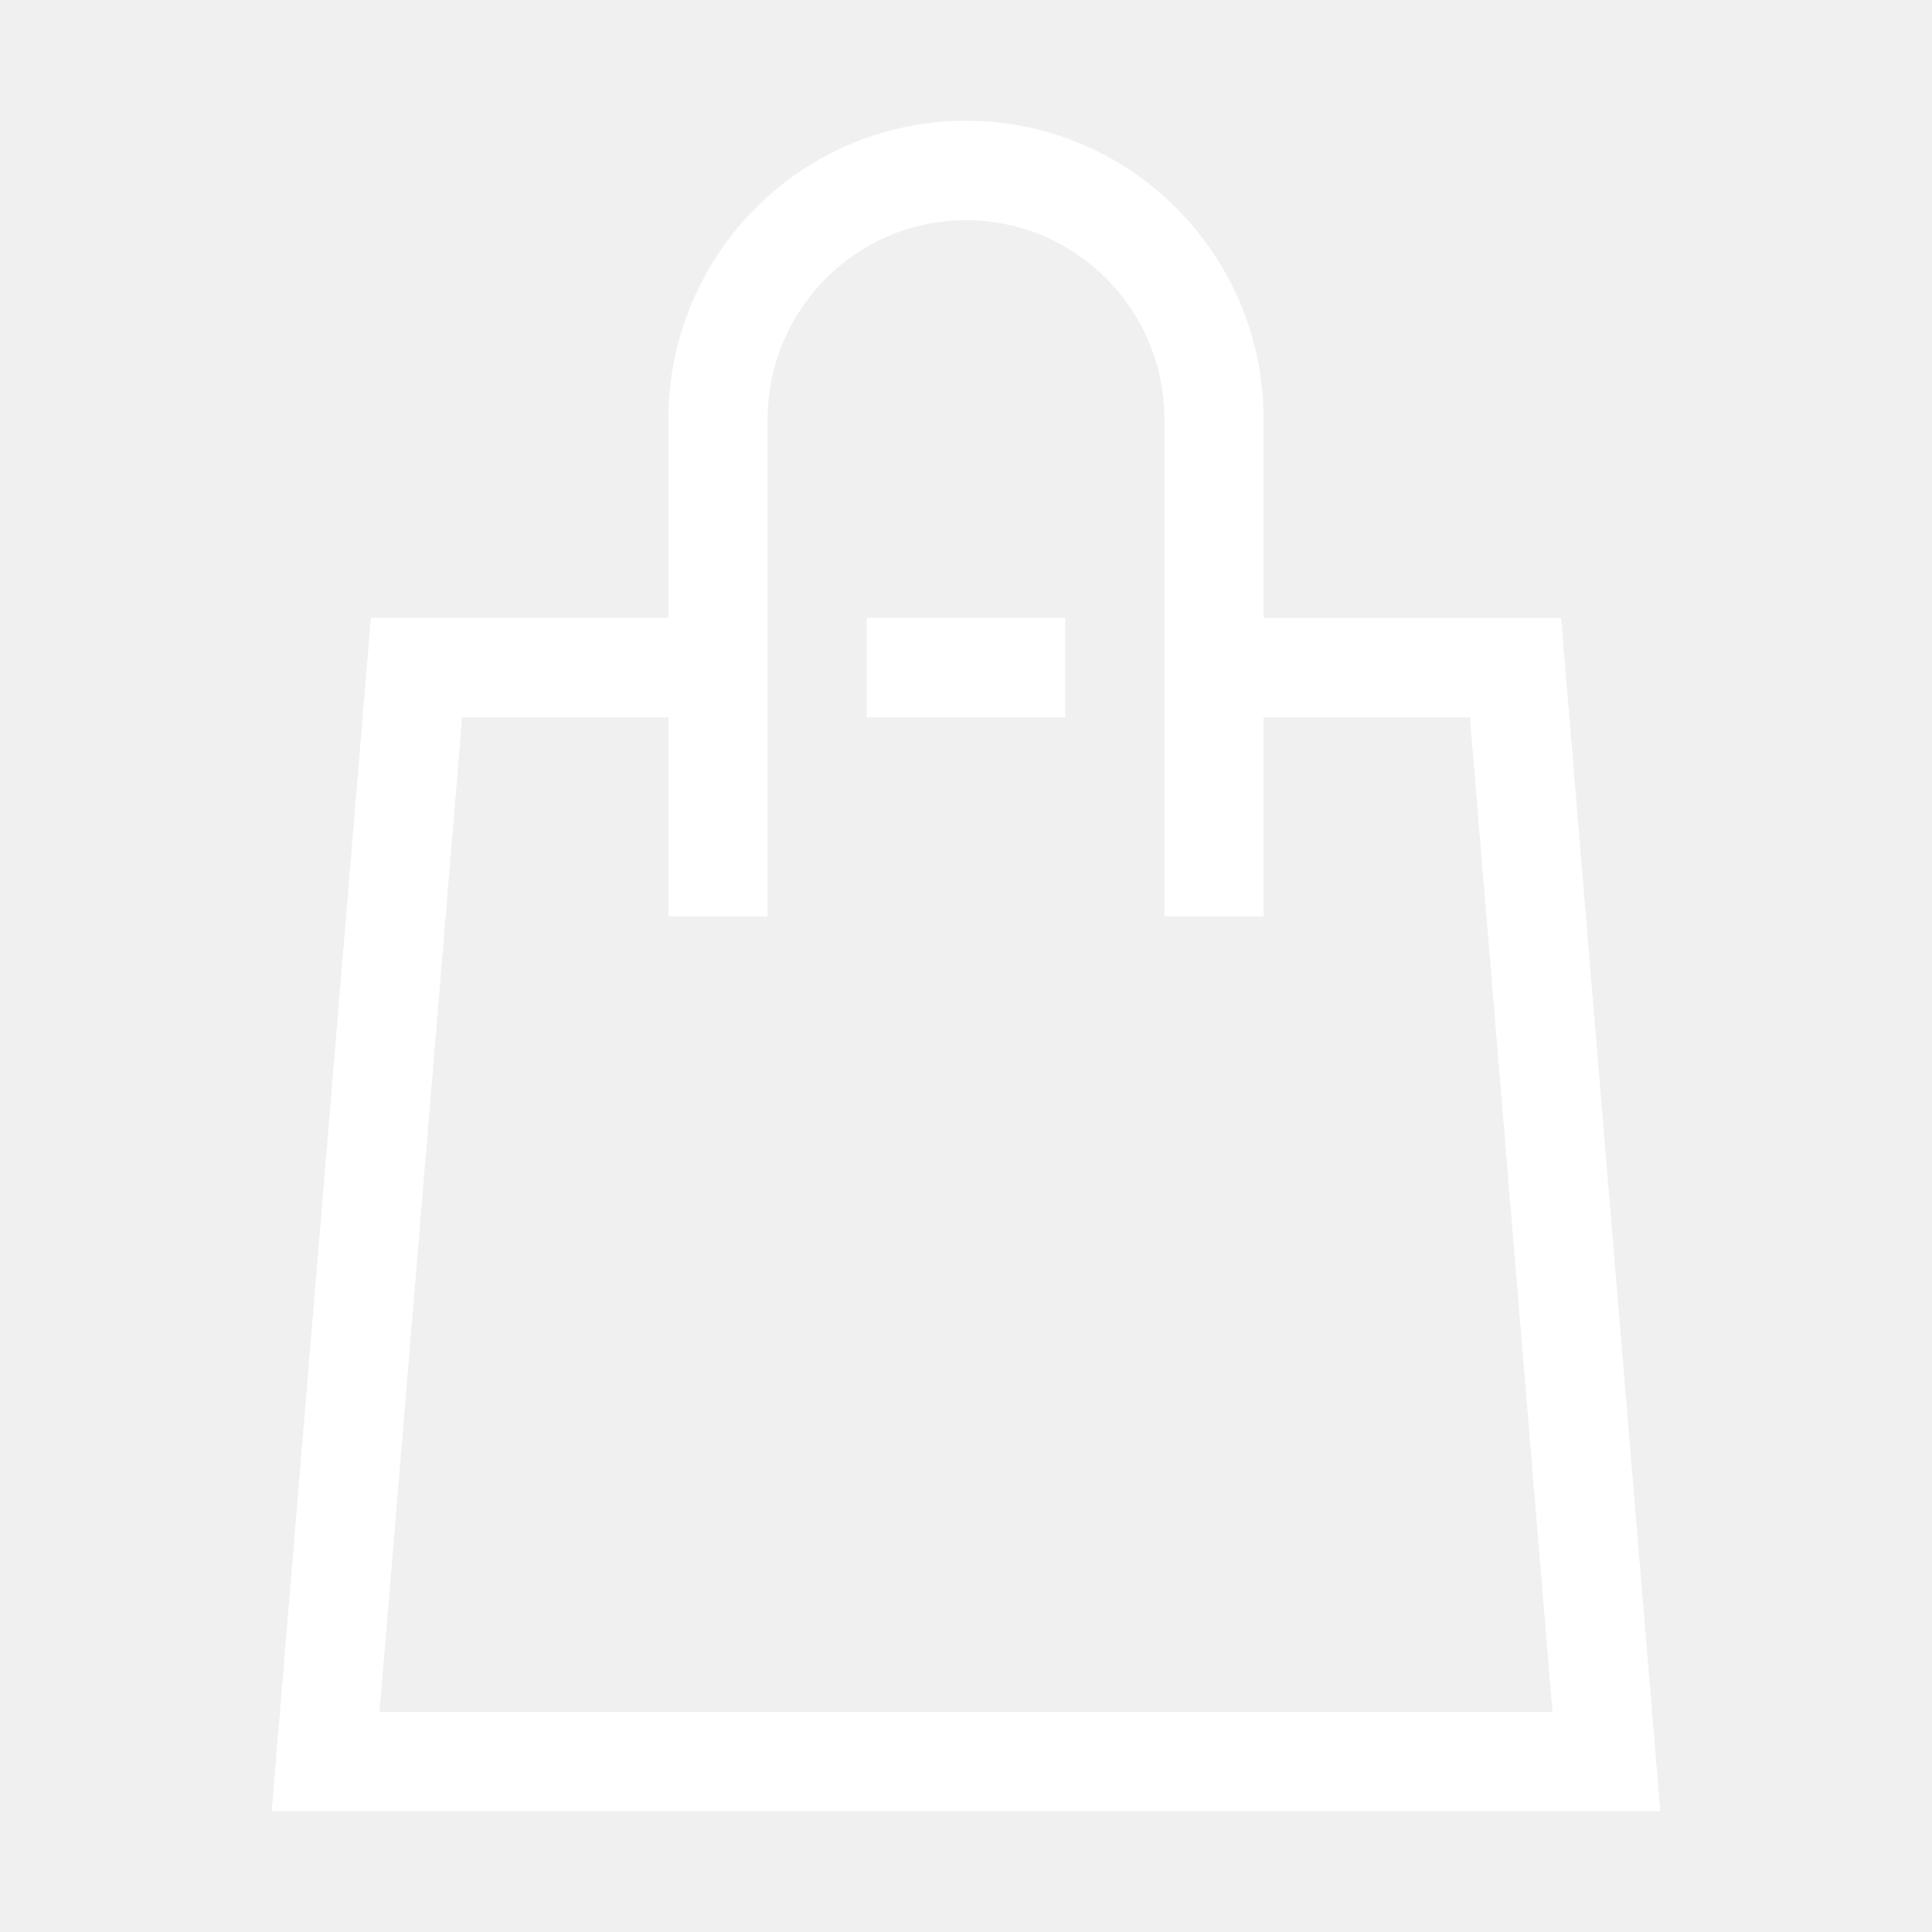
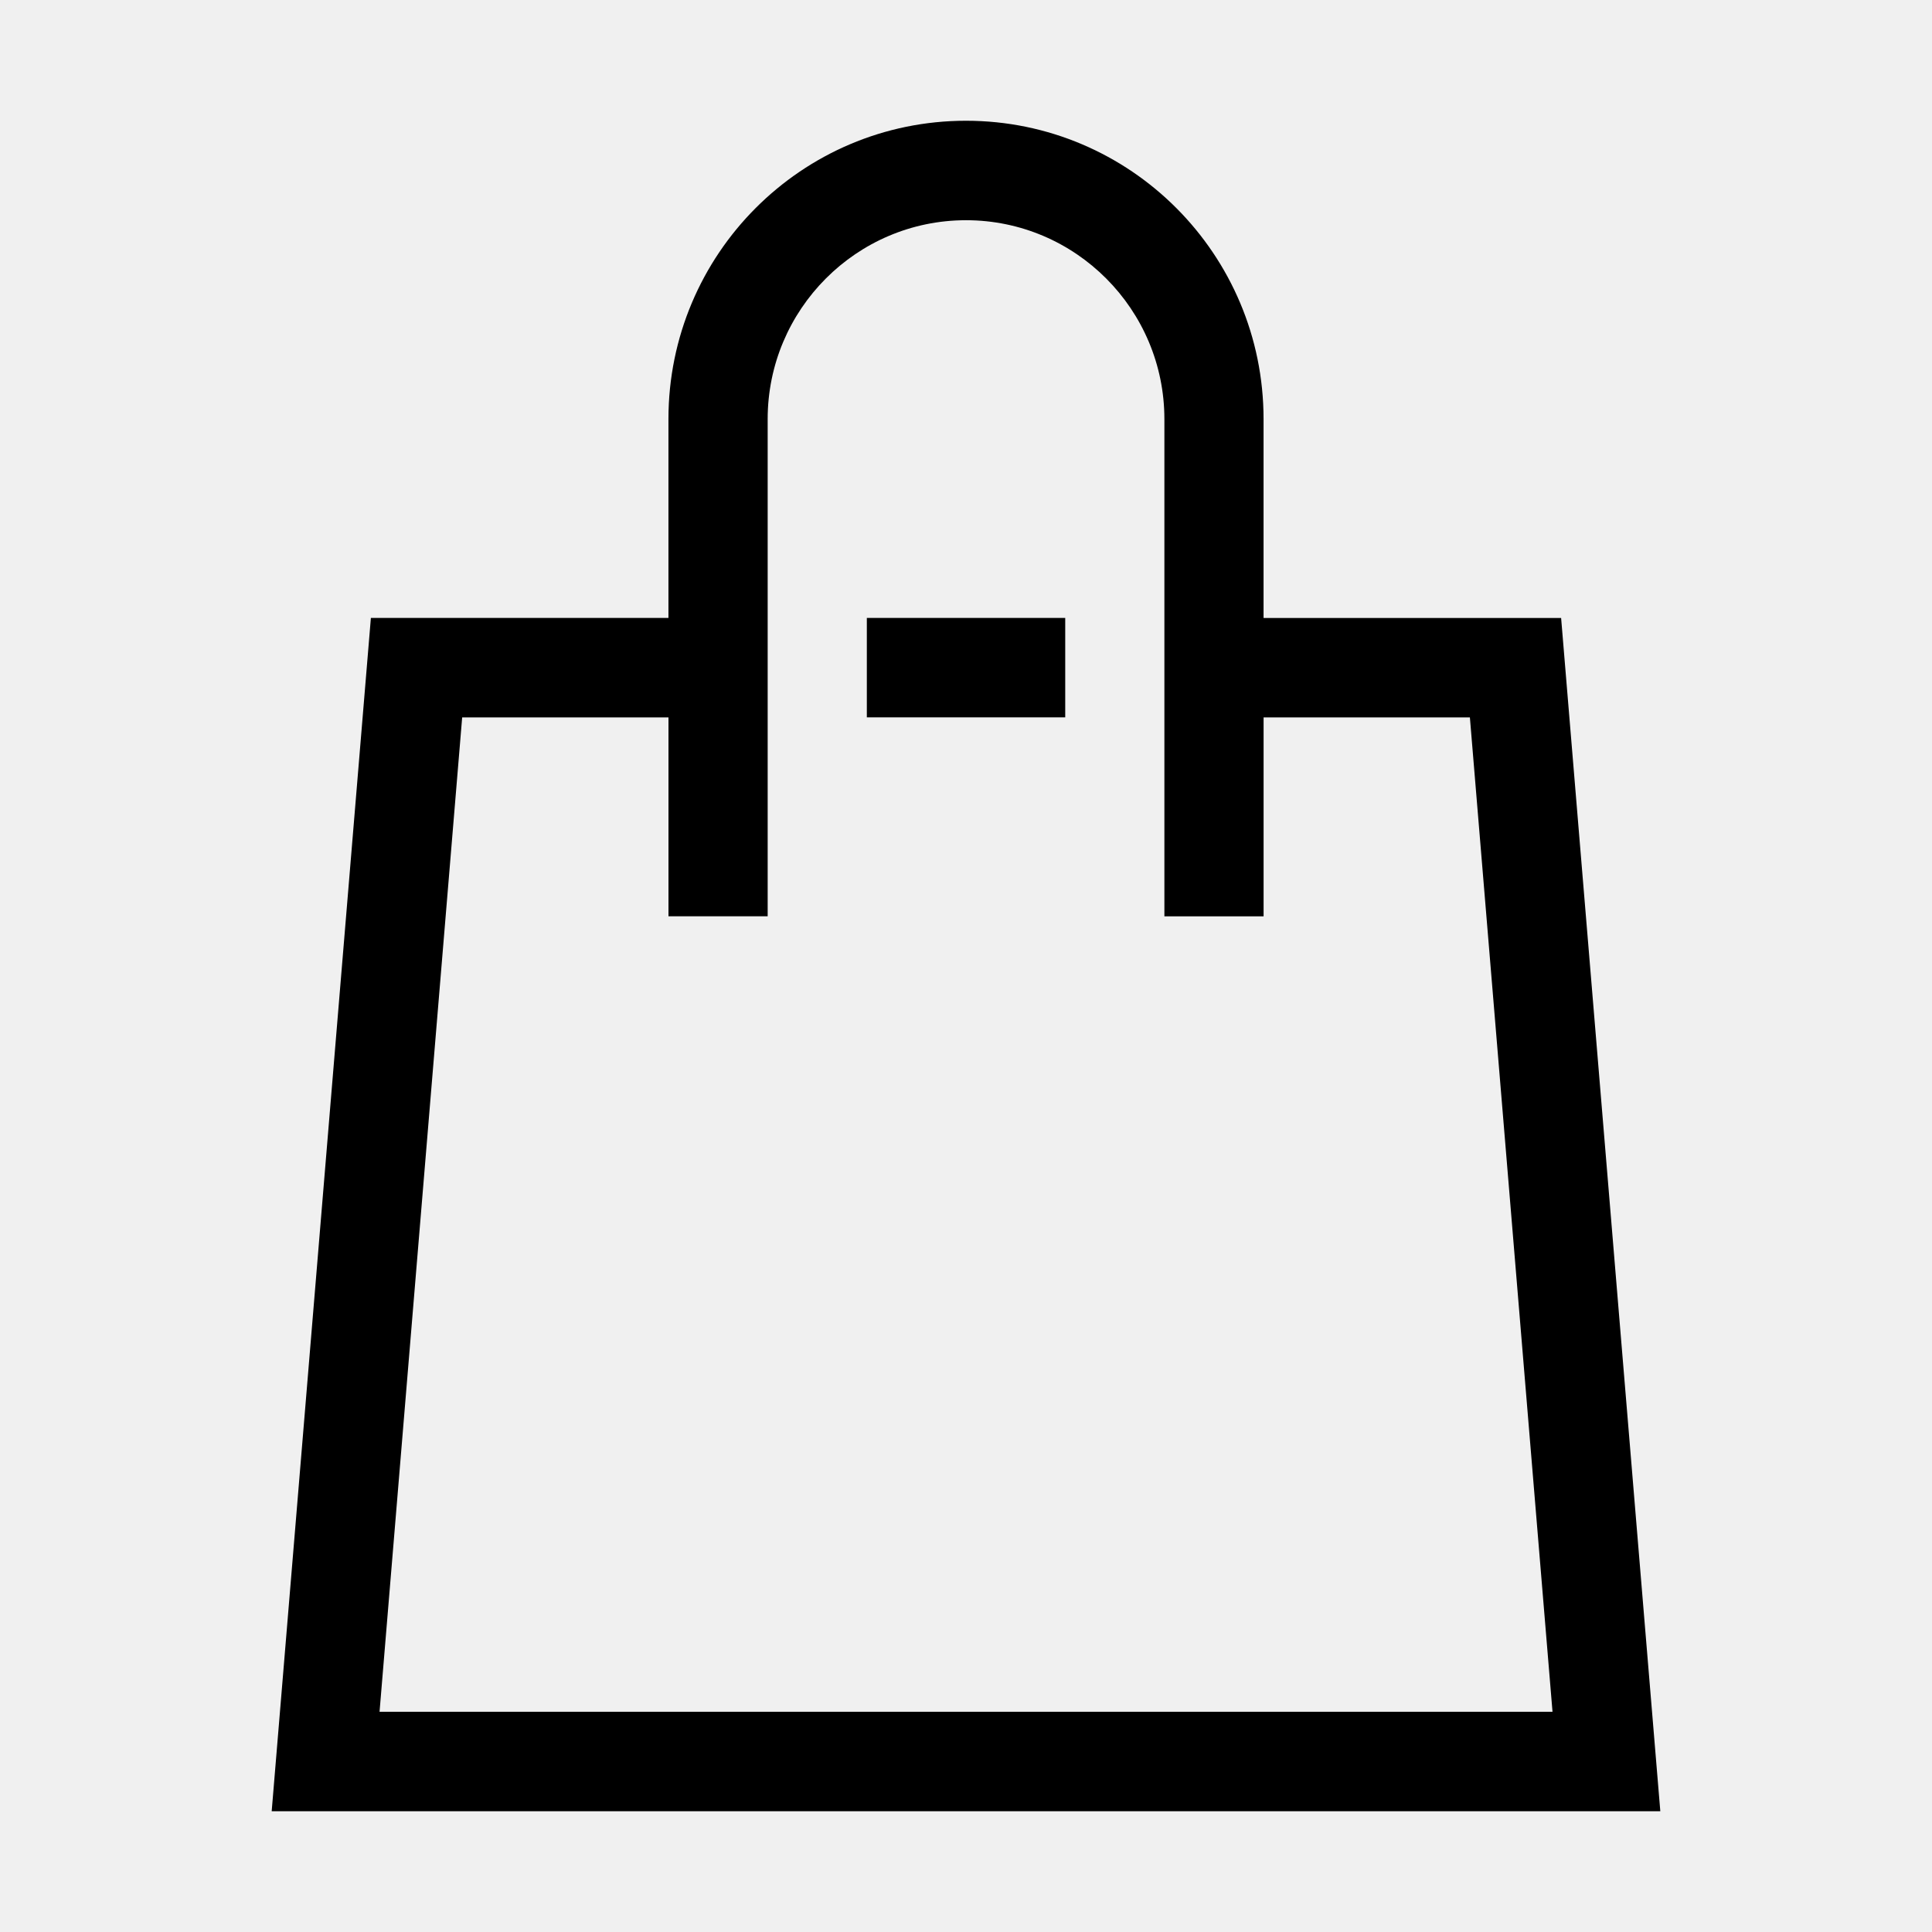
- <svg xmlns="http://www.w3.org/2000/svg" viewBox="0 0 64 64" fill="#fff" alt="Panier" title="Panier">
-   <path fill-rule="evenodd" clip-rule="evenodd" d="M51.714 20.47L55 60H9l3.286-39.53h9.857v-6.588C22.143 8.424 26.556 4 32 4c5.444 0 9.857 4.424 9.857 9.882v6.589h9.857zM25.43 13.883v16.47h-3.286v-6.587h-6.834l-2.737 32.94h38.856l-2.737-32.94h-6.834v6.588h-3.286v-16.47c0-3.634-2.947-6.589-6.571-6.589-3.624 0-6.571 2.955-6.571 6.588zm3.285 9.883V20.47h6.572v3.294h-6.572z" fill="#fff" />
+ <svg xmlns="http://www.w3.org/2000/svg" viewBox="0 0 64 64" fill="#000" alt="Panier" title="Panier">
+   <path fill-rule="evenodd" clip-rule="evenodd" d="M51.714 20.47L55 60H9l3.286-39.53h9.857v-6.588C22.143 8.424 26.556 4 32 4c5.444 0 9.857 4.424 9.857 9.882v6.589h9.857zM25.43 13.883v16.47h-3.286v-6.587h-6.834l-2.737 32.94h38.856l-2.737-32.94h-6.834v6.588h-3.286v-16.47c0-3.634-2.947-6.589-6.571-6.589-3.624 0-6.571 2.955-6.571 6.588zm3.285 9.883V20.47h6.572v3.294h-6.572z" fill="#000" />
</svg>
